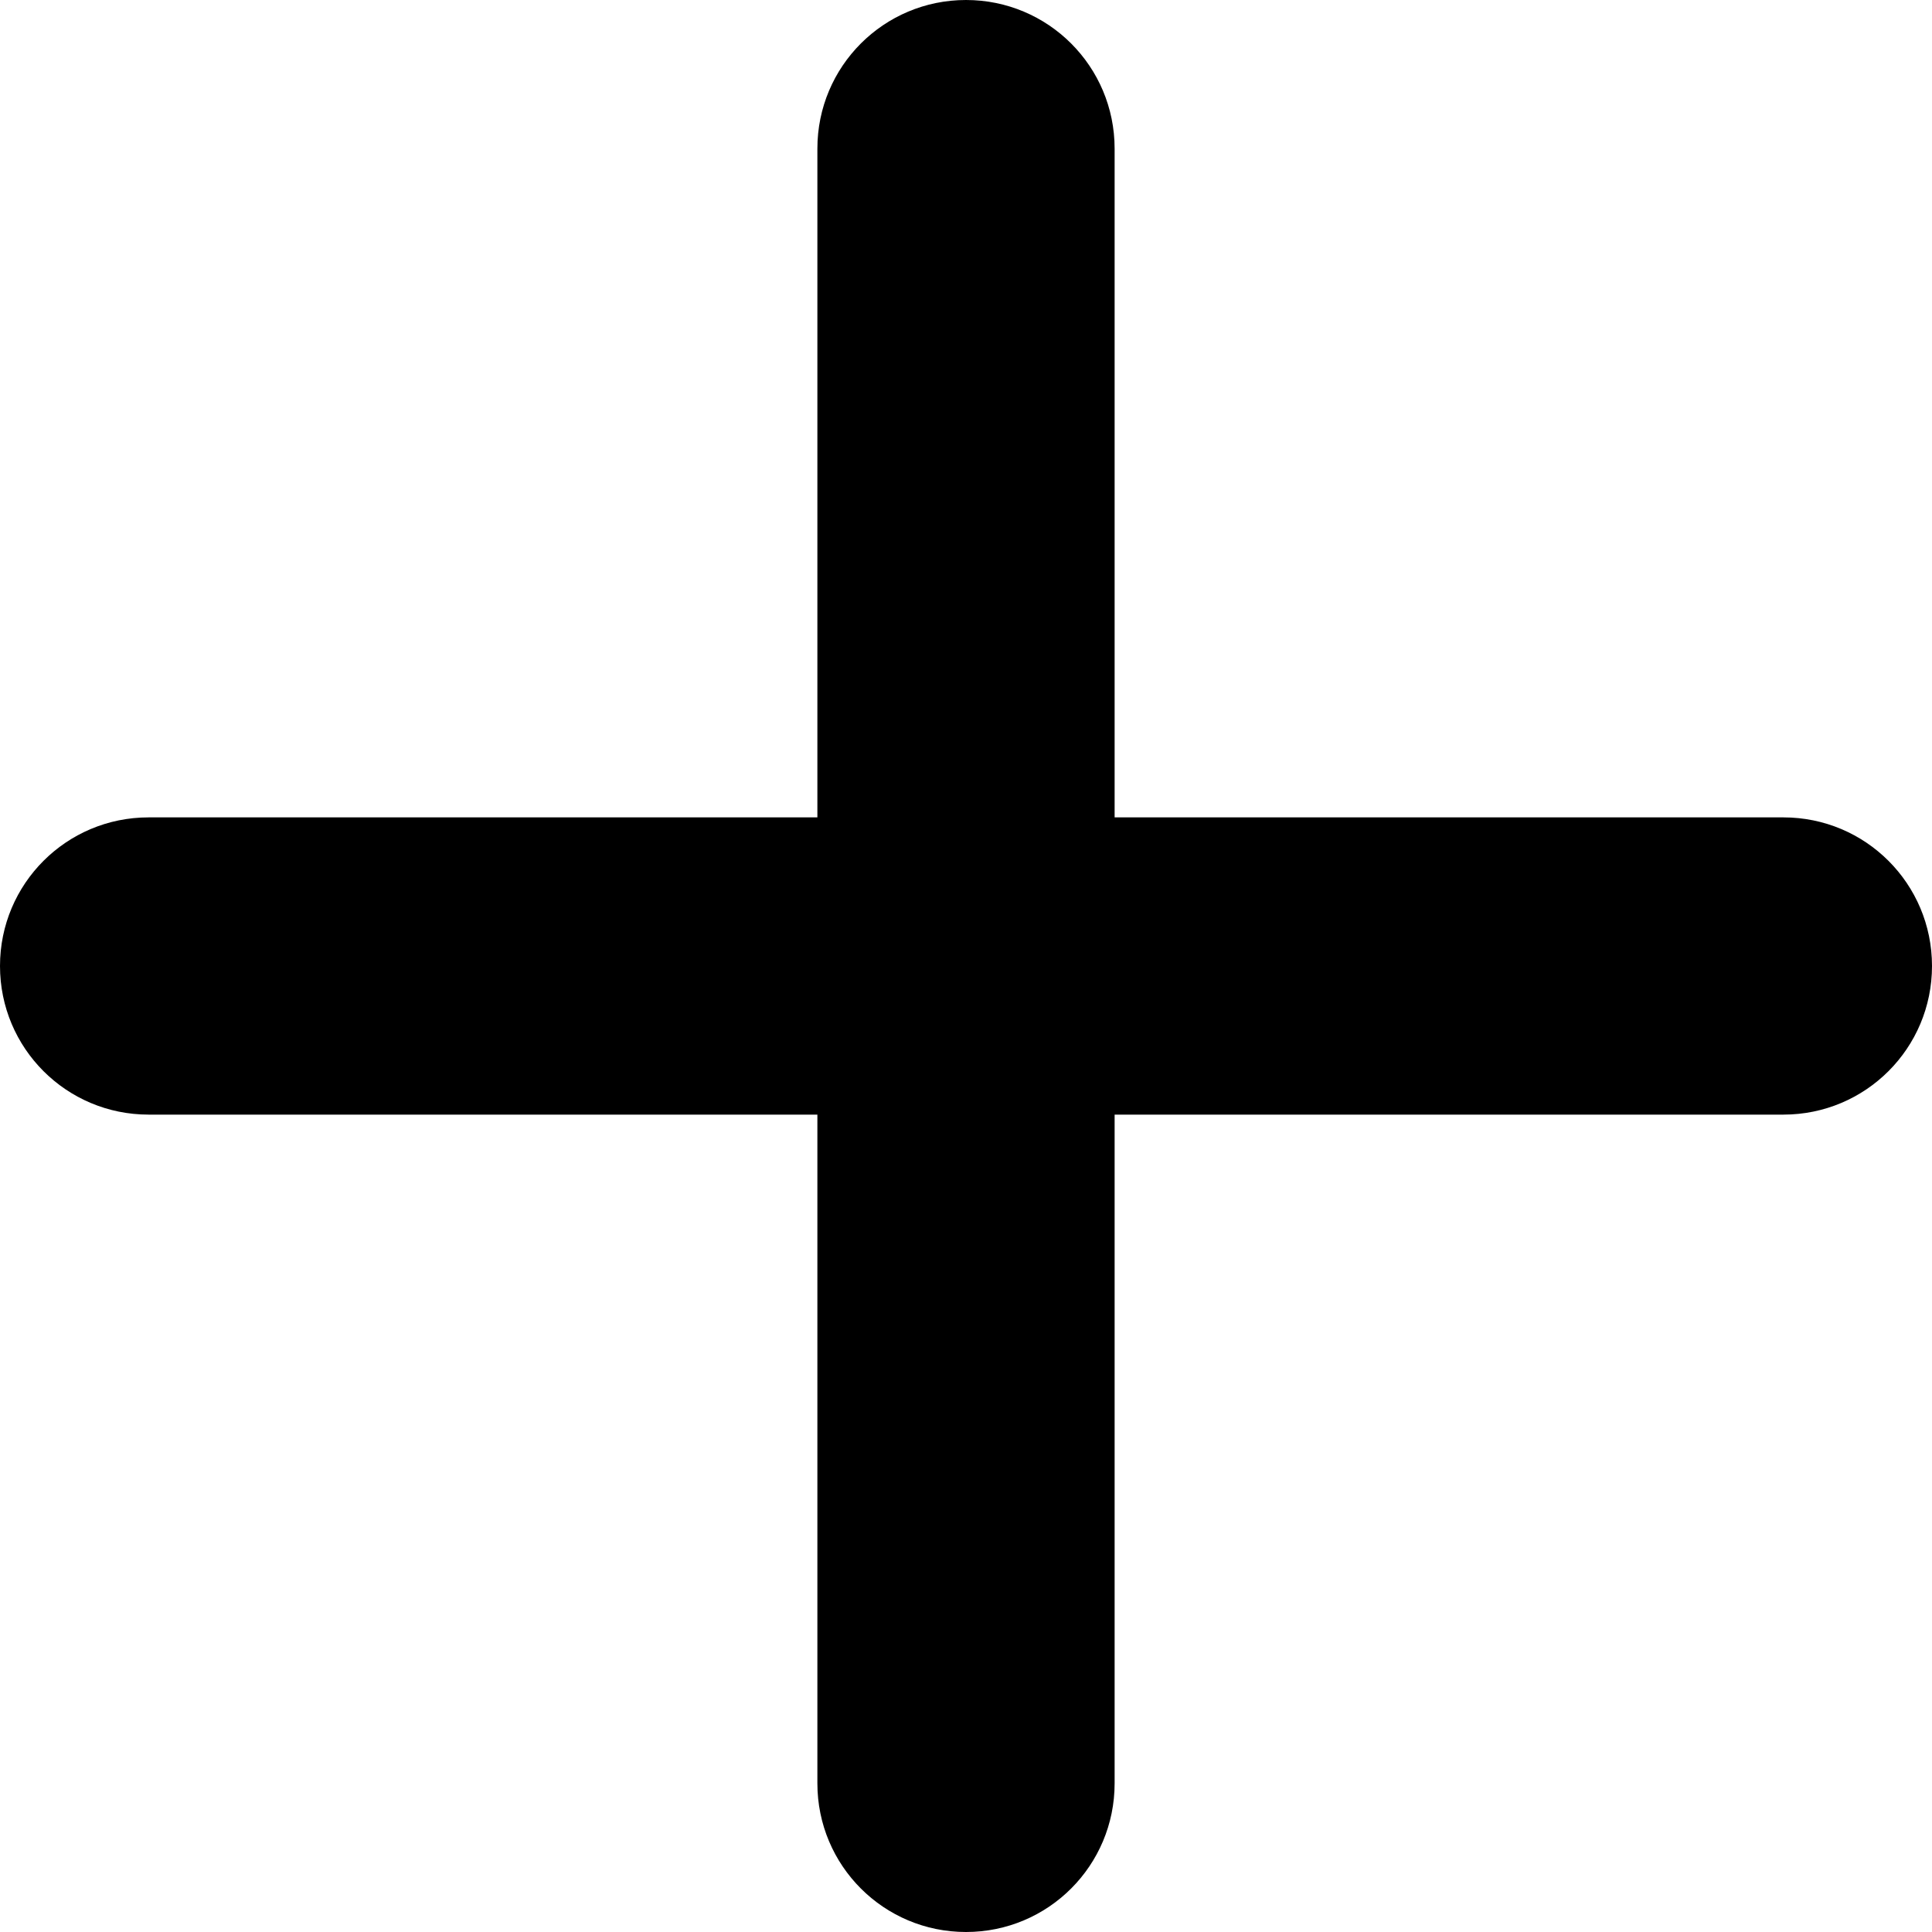
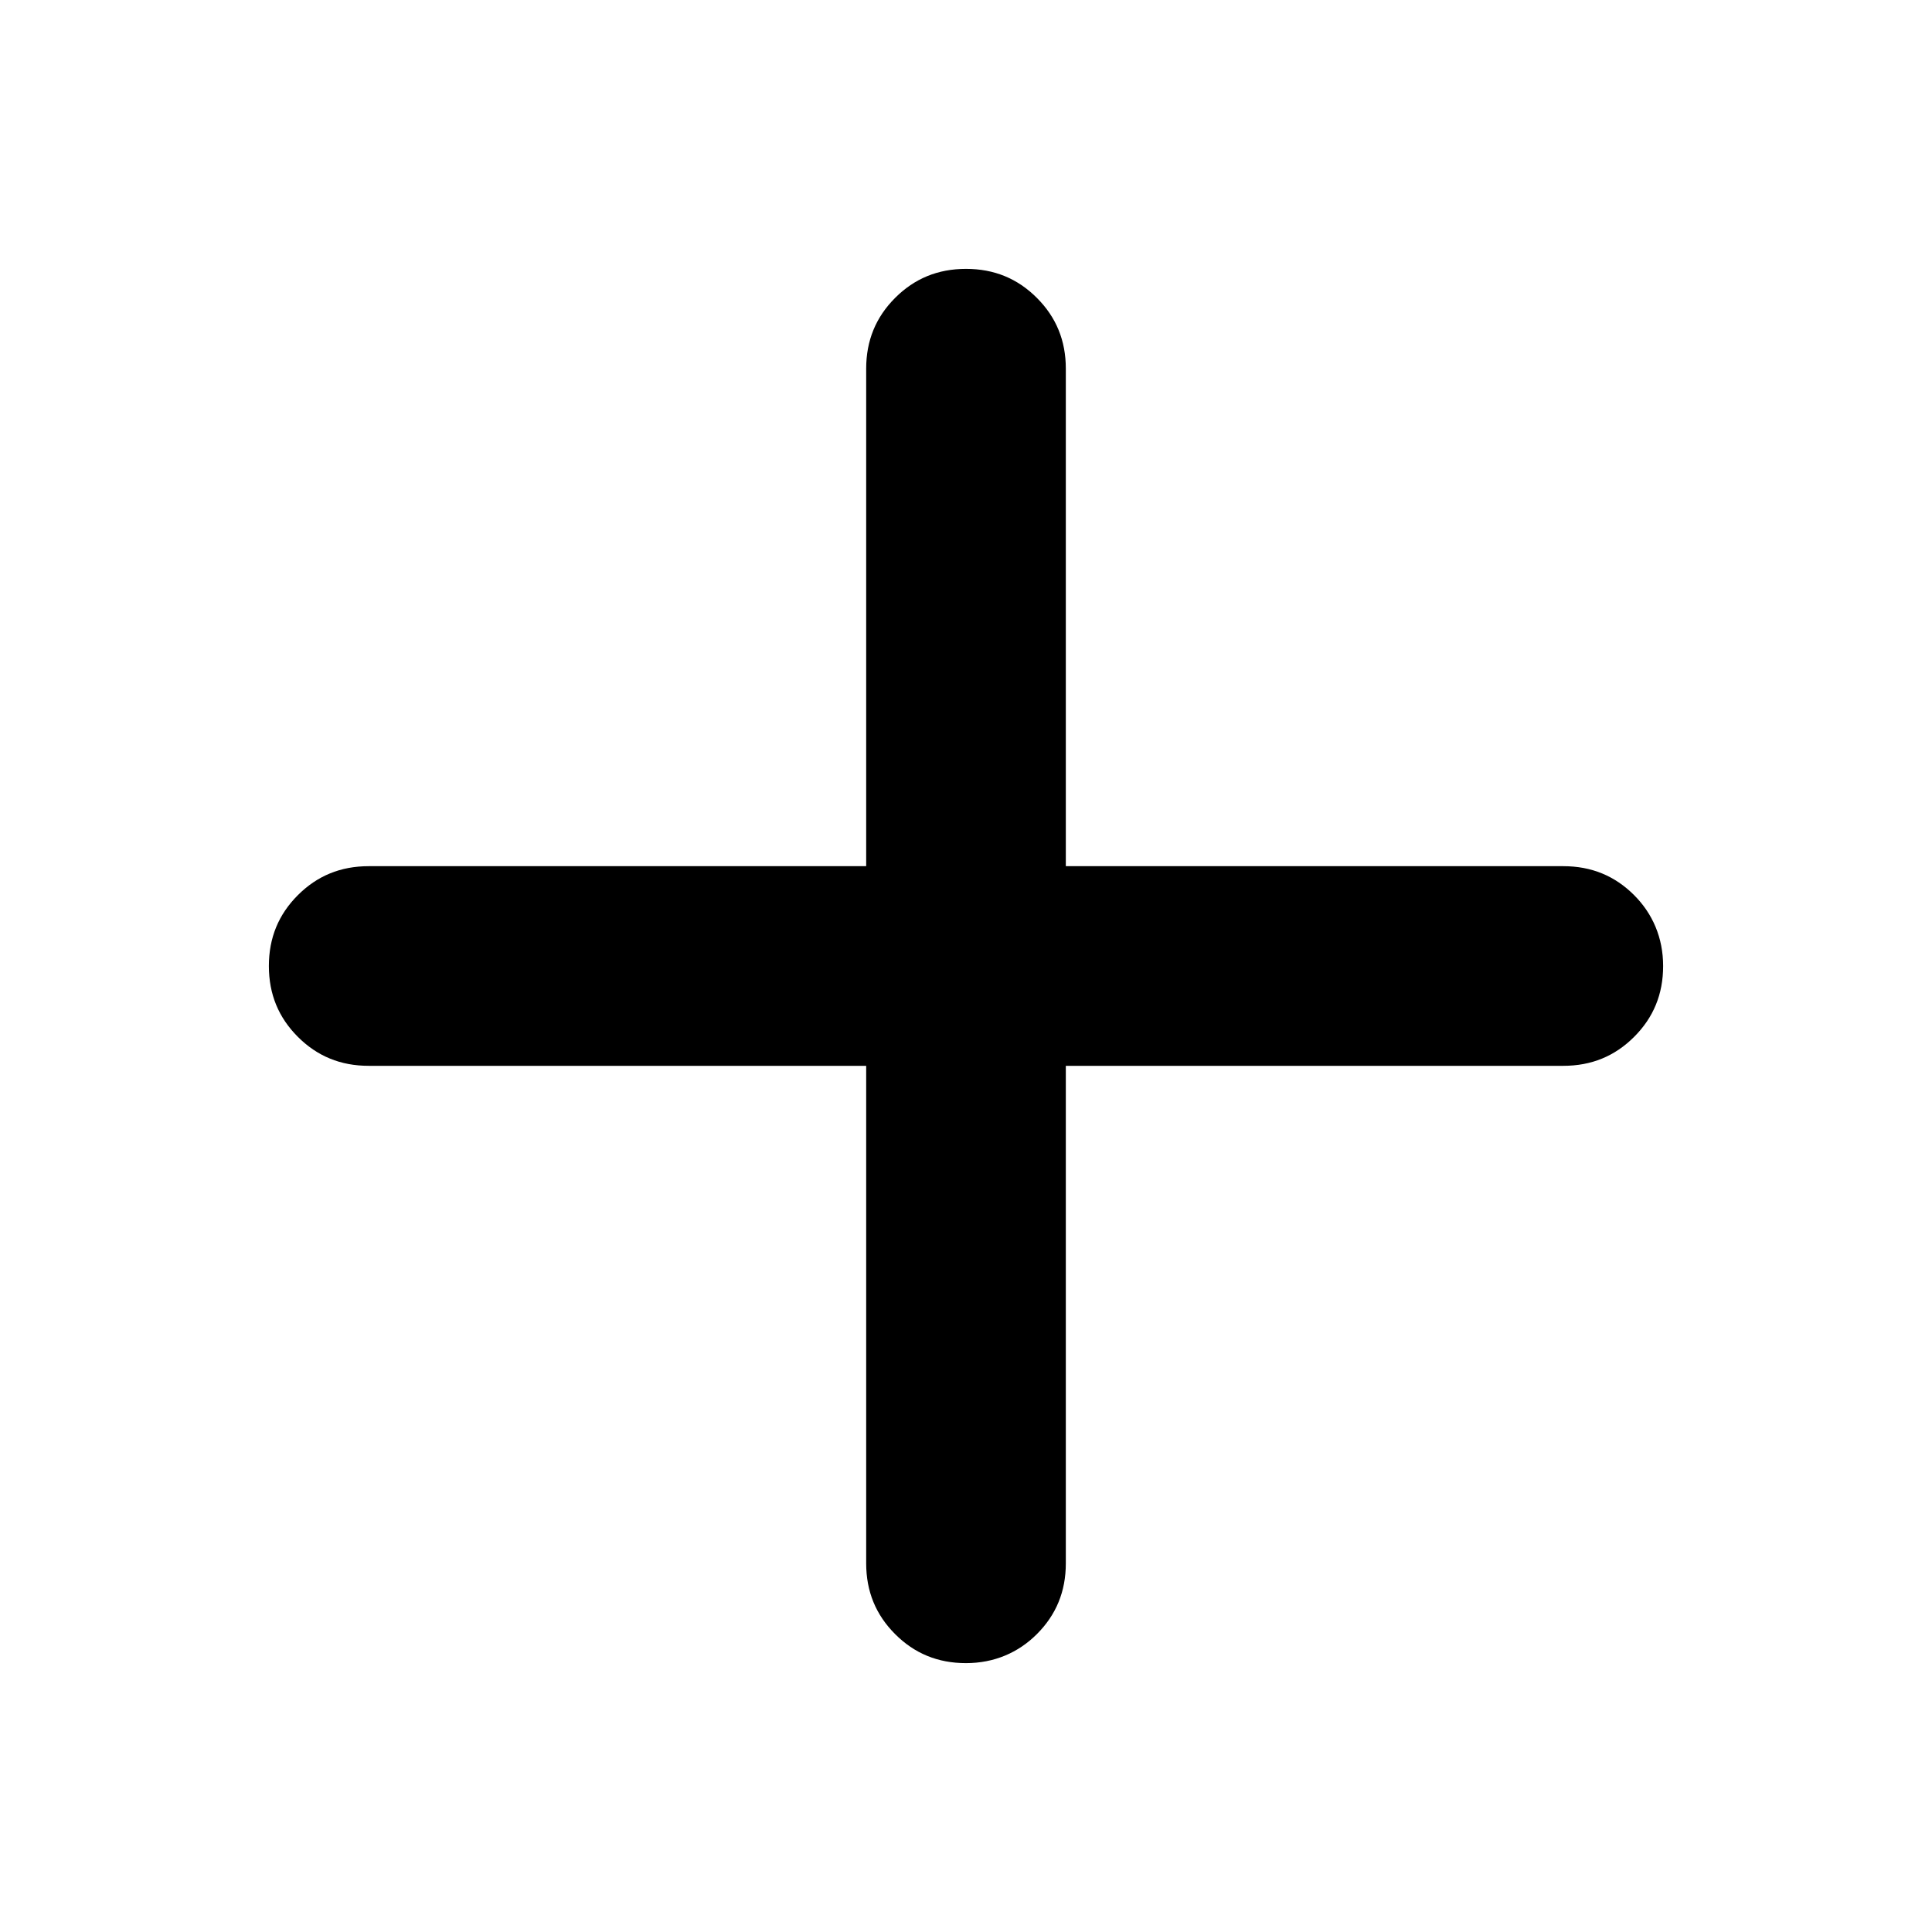
- <svg xmlns="http://www.w3.org/2000/svg" viewBox="0 0 416 416">
-   <path d="M240,32c0-17.7-14.3-32-32-32s-32,14.3-32,32v144H32c-17.7,0-32,14.3-32,32s14.3,32,32,32h144v144c0,17.7,14.3,32,32,32s32-14.3,32-32v-144h144c17.7,0,32-14.3,32-32s-14.3-32-32-32h-144V32Z" />
+ <svg xmlns="http://www.w3.org/2000/svg" viewBox="0 0 24 24">
+   <path d="M10.76,13.24h-6.18c-.35,0-.64-.12-.88-.36s-.36-.53-.36-.88.12-.64.36-.88.53-.36.88-.36h6.18v-6.18c0-.35.12-.64.36-.88s.53-.36.88-.36.64.12.88.36.36.53.36.88v6.18h6.18c.35,0,.64.12.88.36.23.23.36.53.36.88s-.12.64-.36.88-.53.36-.88.36h-6.18v6.18c0,.35-.12.64-.36.88-.23.23-.53.36-.88.36s-.64-.12-.88-.36-.36-.53-.36-.88v-6.18Z" />
</svg>
